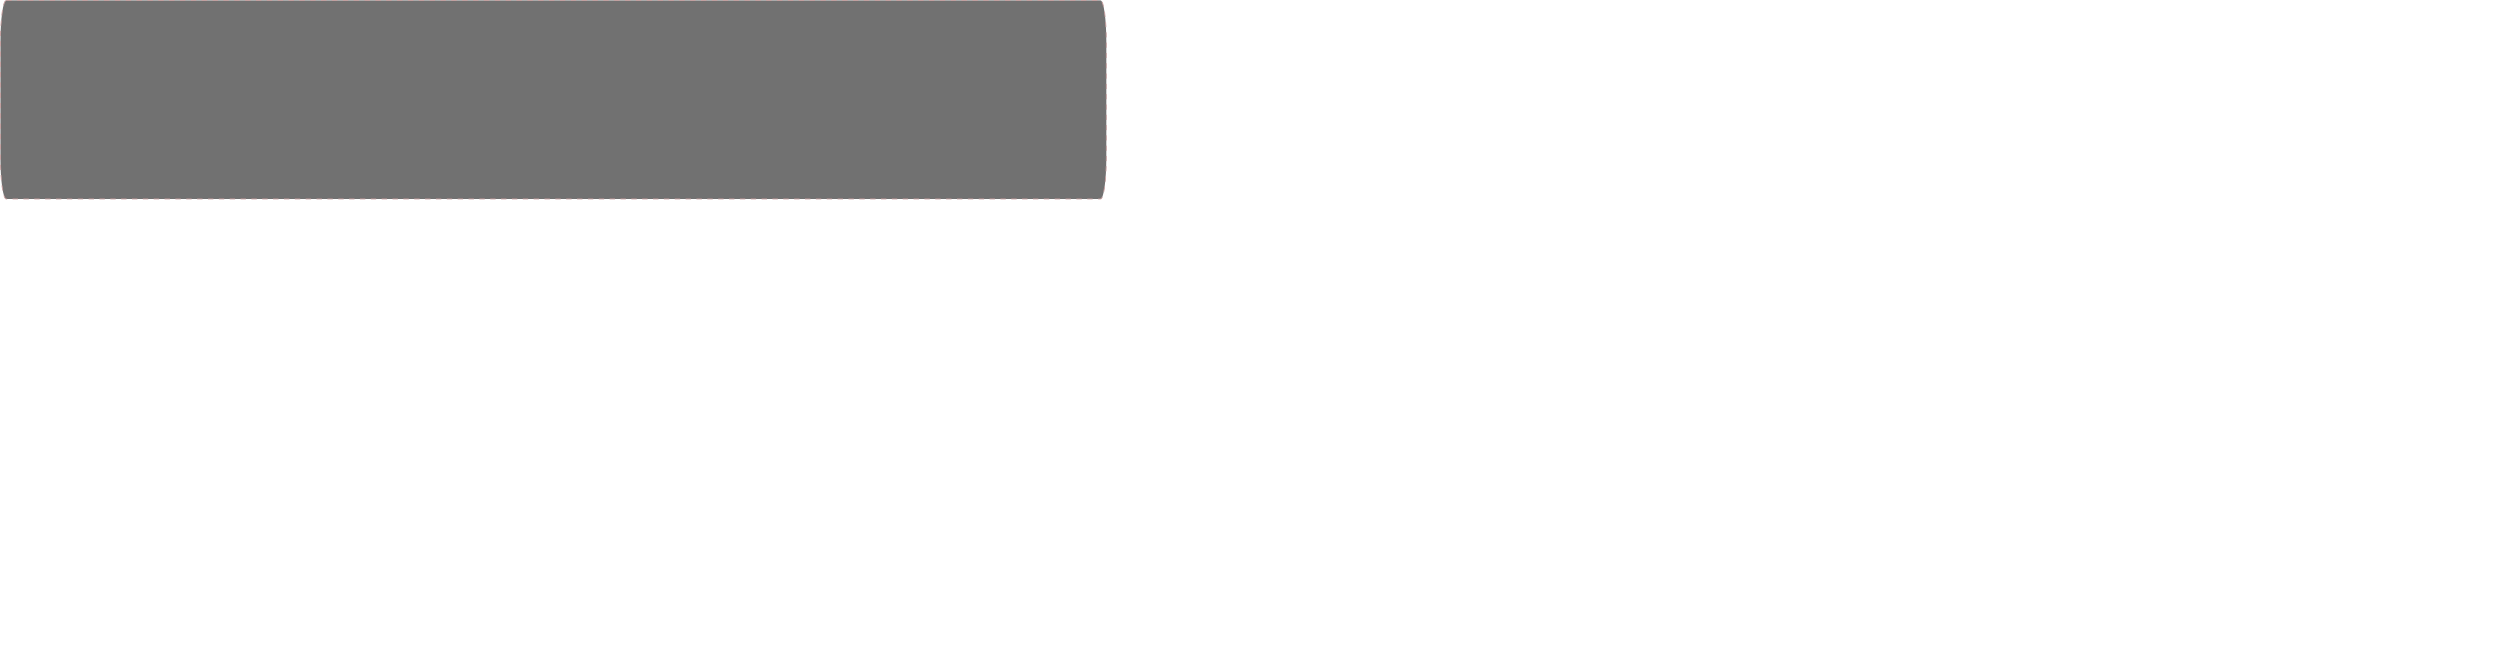
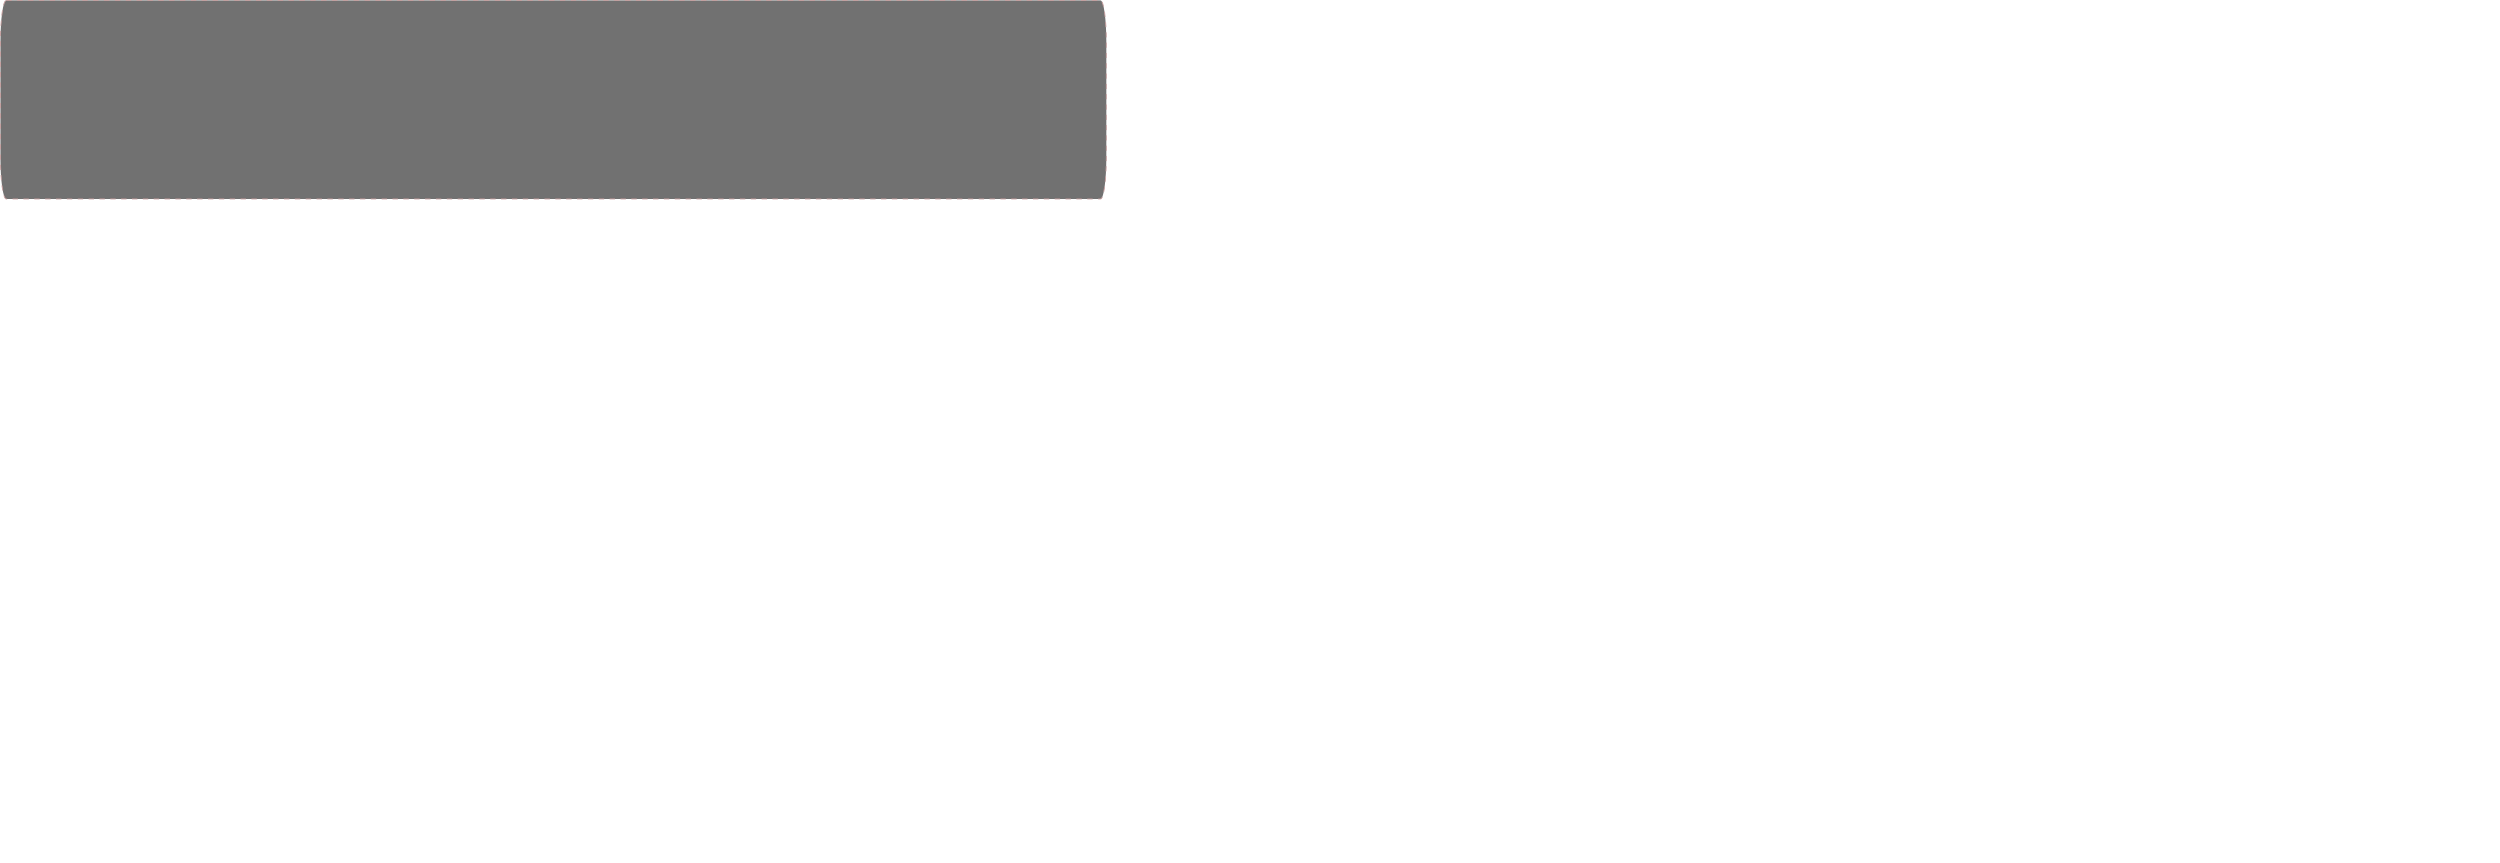
- <svg xmlns="http://www.w3.org/2000/svg" width="377.678mm" height="100.809mm" viewBox="0 0 1338.23 357.197" id="svg2" version="1.1">
+ <svg xmlns="http://www.w3.org/2000/svg" width="377.678mm" height="130.374mm" viewBox="0 0 1338.23 461.954" id="svg2" version="1.1">
  <defs id="defs4" />
  <g id="layer1" transform="translate(-82.86155,-340.1473)">
    <g id="g3363" transform="matrix(0.9107626,0,0,0.8642867,603.7527,250.8745)">
      <rect ry="25.62" rx="3.428" y="103.557" x="-571.663" height="122.964" width="649.963" id="rect3336" style="opacity:0.8;fill:#4d4d4d;fill-opacity:1;fill-rule:nonzero;stroke:#b88686;stroke-width:0.532;stroke-miterlimit:4;stroke-dasharray:3.19, 3.19;stroke-dashoffset:0;stroke-opacity:1" />
      <flowRoot style="font-style:normal;font-weight:normal;font-size:29.63px;line-height:125%;font-family:sans-serif;letter-spacing:0px;word-spacing:0px;fill:#000000;fill-opacity:1;stroke:none;stroke-width:1px;stroke-linecap:butt;stroke-linejoin:miter;stroke-opacity:1" id="flowRoot3338" xml:space="preserve">
        <flowRegion id="flowRegion3340">
          <rect y="143.874" x="-326.049" height="84.658" width="264.558" id="rect3342" />
        </flowRegion>
        <flowPara style="font-size:37.038px" id="flowPara3344">Datos</flowPara>
      </flowRoot>
    </g>
    <flowRoot xml:space="preserve" id="flowRoot3370-1" style="font-style:normal;font-weight:normal;font-size:40px;line-height:125%;font-family:sans-serif;letter-spacing:0px;word-spacing:0px;fill:#000000;fill-opacity:1;stroke:none;stroke-width:1px;stroke-linecap:butt;stroke-linejoin:miter;stroke-opacity:1" transform="translate(-50.89689,297.3219)">
      <flowRegion id="flowRegion3372-2">
        <rect id="rect3374-70" width="765.038" height="395.223" x="146.797" y="185.137" />
      </flowRegion>
      <flowPara id="flowPara3388-6" />
    </flowRoot>
    <flowRoot xml:space="preserve" id="flowRoot3401" style="font-style:normal;font-weight:normal;font-size:40px;line-height:125%;font-family:sans-serif;letter-spacing:0px;word-spacing:0px;fill:#000000;fill-opacity:1;stroke:none;stroke-width:1px;stroke-linecap:butt;stroke-linejoin:miter;stroke-opacity:1" transform="translate(82.86153,317.5632)">
      <flowRegion id="flowRegion3403">
        <rect id="rect3405" width="19.761" height="45.168" x="2235.831" y="1121.663" />
      </flowRegion>
      <flowPara id="flowPara3407" />
    </flowRoot>
    <flowRoot xml:space="preserve" id="flowRoot4316" style="font-style:normal;font-weight:normal;font-size:40px;line-height:125%;font-family:sans-serif;letter-spacing:0px;word-spacing:0px;fill:#000000;fill-opacity:1;stroke:none;stroke-width:1px;stroke-linecap:butt;stroke-linejoin:miter;stroke-opacity:1" transform="translate(82.86153,317.5632)">
      <flowRegion id="flowRegion4318">
        <rect id="rect4320" width="527.904" height="225.841" x="223.018" y="180.068" />
      </flowRegion>
      <flowPara id="flowPara4322" />
    </flowRoot>
    <flowRoot xml:space="preserve" id="flowRoot4324" style="font-style:normal;font-weight:normal;font-size:40px;line-height:125%;font-family:sans-serif;text-align:center;letter-spacing:0px;word-spacing:0px;text-anchor:middle;fill:#000000;fill-opacity:1;stroke:none;stroke-width:1px;stroke-linecap:butt;stroke-linejoin:miter;stroke-opacity:1" transform="matrix(0.9451233,0,0,0.9451233,-35.29204,308.1301)">
      <flowRegion id="flowRegion4326">
        <rect id="rect4328" width="694.463" height="262.541" x="90.337" y="160.307" style="text-align:center;text-anchor:middle" />
      </flowRegion>
      <flowPara id="flowPara4330">Número de </flowPara>
      <flowPara id="flowPara4332">perfiles públicos : <flowSpan style="font-style:normal;font-variant:normal;font-weight:bold;font-stretch:normal;font-family:sans-serif;-inkscape-font-specification:'sans-serif Bold'" id="flowSpan4882">10</flowSpan>
      </flowPara>
    </flowRoot>
    <flowRoot xml:space="preserve" id="flowRoot4324-3" style="font-style:normal;font-weight:normal;font-size:40px;line-height:125%;font-family:sans-serif;text-align:center;letter-spacing:0px;word-spacing:0px;text-anchor:middle;fill:#000000;fill-opacity:1;stroke:none;stroke-width:1px;stroke-linecap:butt;stroke-linejoin:miter;stroke-opacity:1" transform="matrix(0.9451233,0,0,0.9451233,-35.0613,452.738)">
      <flowRegion id="flowRegion4326-6">
        <rect id="rect4328-7" width="694.463" height="262.541" x="90.337" y="160.307" style="text-align:center;text-anchor:middle" />
      </flowRegion>
      <flowPara id="flowPara4332-3">Temporalidad: <flowSpan style="font-style:normal;font-variant:normal;font-weight:bold;font-stretch:normal;font-family:sans-serif;-inkscape-font-specification:'sans-serif Bold'" id="flowSpan4916" />
      </flowPara>
      <flowPara id="flowPara4920">
        <flowSpan style="font-style:normal;font-variant:normal;font-weight:bold;font-stretch:normal;font-family:sans-serif;-inkscape-font-specification:'sans-serif Bold'" id="flowSpan4922">2 años y 4 meses</flowSpan>
      </flowPara>
      <flowPara id="flowPara4918" />
    </flowRoot>
-     <g id="g5187" transform="translate(0,1.100716)">
-       <flowRoot transform="matrix(0.9451233,0,0,0.9451233,-335.5843,499.4933)" style="font-style:normal;font-weight:normal;font-size:40px;line-height:125%;font-family:sans-serif;text-align:center;letter-spacing:0px;word-spacing:0px;text-anchor:middle;fill:#000000;fill-opacity:1;stroke:none;stroke-width:1px;stroke-linecap:butt;stroke-linejoin:miter;stroke-opacity:1" id="flowRoot4924" xml:space="preserve">
-         <flowRegion id="flowRegion4926">
-           <rect style="text-align:center;text-anchor:middle" y="-161.518" x="801.737" height="403.692" width="928.773" id="rect4928" />
-         </flowRegion>
-         <flowPara style="font-style:normal;font-variant:normal;font-weight:bold;font-stretch:normal;font-family:sans-serif;-inkscape-font-specification:'sans-serif Bold'" id="flowPara4930">Variables </flowPara>
-         <flowPara style="font-style:normal;font-variant:normal;font-weight:bold;font-stretch:normal;font-family:sans-serif;-inkscape-font-specification:'sans-serif Bold'" id="flowPara5035">independientes</flowPara>
-       </flowRoot>
-       <flowRoot style="font-style:normal;font-weight:normal;font-size:38.034px;line-height:125%;font-family:sans-serif;letter-spacing:0px;word-spacing:0px;fill:#000000;fill-opacity:1;stroke:none;stroke-width:1px;stroke-linecap:butt;stroke-linejoin:miter;stroke-opacity:1" id="flowRoot4932" xml:space="preserve" transform="translate(0,11.29207)">
-         <flowRegion id="flowRegion4934">
-           <rect y="437.352" x="677.246" height="598.586" width="853.589" id="rect4936" />
-         </flowRegion>
-         <flowPara id="flowPara4938">
-           <flowSpan id="flowSpan4940" style="font-size:47.542px"> * </flowSpan>Tipo de posteo.</flowPara>
-       </flowRoot>
-       <flowRoot transform="matrix(0.9451233,0,0,0.9451233,-136.6485,133.1027)" style="font-style:normal;font-weight:normal;font-size:40px;line-height:125%;font-family:sans-serif;letter-spacing:0px;word-spacing:0px;fill:#000000;fill-opacity:1;stroke:none;stroke-width:1px;stroke-linecap:butt;stroke-linejoin:miter;stroke-opacity:1" id="flowRoot4932-6" xml:space="preserve">
-         <flowRegion id="flowRegion4934-2">
-           <rect style="font-size:40px" y="403.086" x="861.021" height="629.533" width="897.72" id="rect4936-9" />
-         </flowRegion>
-         <flowPara id="flowPara4938-1">
-           <flowSpan id="flowSpan4940-2" style="font-size:40px">
-             <flowSpan id="flowSpan5033" style="font-size:50px"> *</flowSpan> Hora del posteo.</flowSpan>
-         </flowPara>
-       </flowRoot>
-       <flowRoot transform="matrix(0.9451233,0,0,0.9451233,-394.4755,192.7102)" style="font-style:normal;font-weight:normal;font-size:40px;line-height:125%;font-family:sans-serif;text-align:center;letter-spacing:0px;word-spacing:0px;text-anchor:middle;fill:#000000;fill-opacity:1;stroke:none;stroke-width:1px;stroke-linecap:butt;stroke-linejoin:miter;stroke-opacity:1" id="flowRoot4932-6-7" xml:space="preserve">
-         <flowRegion id="flowRegion4934-2-0">
-           <rect style="font-size:40px;text-align:center;text-anchor:middle" y="403.086" x="861.021" height="629.533" width="897.72" id="rect4936-9-9" />
-         </flowRegion>
-         <flowPara id="flowPara4938-1-3">
-           <flowSpan id="flowSpan4940-2-6" style="font-size:40px;text-align:center;text-anchor:middle">
-             <flowSpan id="flowSpan5031" style="font-size:50px"> *</flowSpan> Día, mes y año </flowSpan>
-         </flowPara>
-         <flowPara id="flowPara5027">
-           <flowSpan id="flowSpan5029" style="font-size:40px;text-align:center;text-anchor:middle">del posteo.</flowSpan>
-         </flowPara>
-       </flowRoot>
-     </g>
-     <g id="g5164" transform="translate(0,-0.173348)">
+     <flowRoot xml:space="preserve" id="flowRoot4924" style="font-style:normal;font-weight:normal;font-size:37.805px;line-height:125%;font-family:sans-serif;text-align:center;letter-spacing:0px;word-spacing:0px;text-anchor:middle;fill:#000000;fill-opacity:1;stroke:none;stroke-width:1px;stroke-linecap:butt;stroke-linejoin:miter;stroke-opacity:1">
+       <flowRegion id="flowRegion4926">
+         <rect id="rect4928" width="877.805" height="381.538" x="422.156" y="347.94" style="text-align:center;text-anchor:middle" />
+       </flowRegion>
+       <flowPara id="flowPara4930" style="font-style:normal;font-variant:normal;font-weight:bold;font-stretch:normal;font-family:sans-serif;-inkscape-font-specification:'sans-serif Bold'">Variables </flowPara>
+       <flowPara id="flowPara5035" style="font-style:normal;font-variant:normal;font-weight:bold;font-stretch:normal;font-family:sans-serif;-inkscape-font-specification:'sans-serif Bold'">independientes</flowPara>
+     </flowRoot>
+     <flowRoot transform="translate(0,12.39279)" xml:space="preserve" id="flowRoot4932" style="font-style:normal;font-weight:normal;font-size:38.034px;line-height:125%;font-family:sans-serif;letter-spacing:0px;word-spacing:0px;fill:#000000;fill-opacity:1;stroke:none;stroke-width:1px;stroke-linecap:butt;stroke-linejoin:miter;stroke-opacity:1">
+       <flowRegion id="flowRegion4934">
+         <rect id="rect4936" width="853.589" height="598.586" x="677.246" y="437.352" />
+       </flowRegion>
+       <flowPara id="flowPara4938">
+         <flowSpan style="font-size:47.542px" id="flowSpan4940"> * </flowSpan>Tipo de posteo.</flowPara>
+     </flowRoot>
+     <flowRoot xml:space="preserve" id="flowRoot4932-6" style="font-style:normal;font-weight:normal;font-size:37.805px;line-height:125%;font-family:sans-serif;letter-spacing:0px;word-spacing:0px;fill:#000000;fill-opacity:1;stroke:none;stroke-width:1px;stroke-linecap:butt;stroke-linejoin:miter;stroke-opacity:1" transform="translate(0,31.0532)">
+       <flowRegion id="flowRegion4934-2">
+         <rect id="rect4936-9" width="848.456" height="594.986" x="677.122" y="515.17" style="font-size:37.805px" />
+       </flowRegion>
+       <flowPara id="flowPara4938-1">
+         <flowSpan style="font-size:37.805px" id="flowSpan4940-2">
+           <flowSpan style="font-size:47.256px" id="flowSpan5033"> *</flowSpan> Hora del posteo.</flowSpan>
+       </flowPara>
+     </flowRoot>
+     <flowRoot xml:space="preserve" id="flowRoot4932-6-7" style="font-style:normal;font-weight:normal;font-size:40px;line-height:125%;font-family:sans-serif;text-align:center;letter-spacing:0px;word-spacing:0px;text-anchor:middle;fill:#000000;fill-opacity:1;stroke:none;stroke-width:1px;stroke-linecap:butt;stroke-linejoin:miter;stroke-opacity:1" transform="matrix(0.9451233,0,0,0.9451233,-394.4755,267.2094)">
+       <flowRegion id="flowRegion4934-2-0">
+         <rect id="rect4936-9-9" width="897.72" height="629.533" x="861.021" y="403.086" style="font-size:40px;text-align:center;text-anchor:middle" />
+       </flowRegion>
+       <flowPara id="flowPara4938-1-3">
+         <flowSpan style="font-size:40px;text-align:center;text-anchor:middle" id="flowSpan4940-2-6">
+           <flowSpan style="font-size:50px" id="flowSpan5031"> *</flowSpan> Día, mes y año </flowSpan>
+       </flowPara>
+       <flowPara id="flowPara5027">
+         <flowSpan style="font-size:40px;text-align:center;text-anchor:middle" id="flowSpan5029">del posteo.</flowSpan>
+       </flowPara>
+     </flowRoot>
+     <g id="g5164" transform="translate(-2.823018,-0.173348)">
      <flowRoot transform="translate(1061.272,356.145)" style="font-style:normal;font-weight:normal;font-size:37.805px;line-height:125%;font-family:sans-serif;text-align:center;letter-spacing:0px;word-spacing:0px;text-anchor:middle;fill:#000000;fill-opacity:1;stroke:none;stroke-width:1px;stroke-linecap:butt;stroke-linejoin:miter;stroke-opacity:1" id="flowRoot4924-8" xml:space="preserve">
        <flowRegion id="flowRegion4926-7">
          <rect style="text-align:center;text-anchor:middle" y="-8.959" x="-254.319" height="381.538" width="877.805" id="rect4928-9" />
        </flowRegion>
        <flowPara style="font-style:normal;font-variant:normal;font-weight:bold;font-stretch:normal;font-family:sans-serif;-inkscape-font-specification:'sans-serif Bold'" id="flowPara4930-2">Variables </flowPara>
        <flowPara style="font-style:normal;font-variant:normal;font-weight:bold;font-stretch:normal;font-family:sans-serif;-inkscape-font-specification:'sans-serif Bold'" id="flowPara5035-0">de respuesta</flowPara>
      </flowRoot>
      <flowRoot transform="translate(1007.072,58.34291)" style="font-style:normal;font-weight:normal;font-size:40px;line-height:125%;font-family:sans-serif;letter-spacing:0px;word-spacing:0px;fill:#000000;fill-opacity:1;stroke:none;stroke-width:1px;stroke-linecap:butt;stroke-linejoin:miter;stroke-opacity:1" id="flowRoot4932-2" xml:space="preserve">
        <flowRegion id="flowRegion4934-3">
          <rect style="font-size:40px" y="399.319" x="84.633" height="594.986" width="848.456" id="rect4936-7" />
        </flowRegion>
        <flowPara id="flowPara4938-5"> *<flowSpan id="flowSpan5138" style="font-size:37.5px">  Interacciones.</flowSpan>
        </flowPara>
      </flowRoot>
      <flowRoot transform="translate(1014.572,55.51989)" style="font-style:normal;font-weight:normal;font-size:40px;line-height:125%;font-family:sans-serif;letter-spacing:0px;word-spacing:0px;fill:#000000;fill-opacity:1;stroke:none;stroke-width:1px;stroke-linecap:butt;stroke-linejoin:miter;stroke-opacity:1" id="flowRoot4932-6-2" xml:space="preserve">
        <flowRegion id="flowRegion4934-2-2">
          <rect style="font-size:40px" y="464.541" x="83.509" height="594.986" width="848.456" id="rect4936-9-8" />
        </flowRegion>
        <flowPara id="flowPara4938-1-9">  *<flowSpan id="flowSpan5142" style="font-size:37.5px"> Comentarios.</flowSpan>
        </flowPara>
      </flowRoot>
      <flowRoot transform="translate(1079.14,381.5521)" style="font-style:normal;font-weight:normal;font-size:40px;line-height:125%;font-family:sans-serif;text-align:center;letter-spacing:0px;word-spacing:0px;text-anchor:middle;fill:#000000;fill-opacity:1;stroke:none;stroke-width:1px;stroke-linecap:butt;stroke-linejoin:miter;stroke-opacity:1" id="flowRoot4932-6-7-6" xml:space="preserve">
        <flowRegion id="flowRegion4934-2-0-1">
          <rect style="font-size:40px;text-align:center;text-anchor:middle" y="206.586" x="-257.18" height="594.986" width="848.456" id="rect4936-9-9-2" />
        </flowRegion>
        <flowPara style="font-size:40px;text-align:center;text-anchor:middle" id="flowPara5027-9">  *<flowSpan id="flowSpan5148" style="font-size:37.5px"> Número de</flowSpan>
        </flowPara>
        <flowPara id="flowPara5128" style="font-size:37.5px;text-align:center;text-anchor:middle"> veces compartido.</flowPara>
      </flowRoot>
+       <flowRoot transform="translate(1097.867,500.5108)" style="font-style:normal;font-weight:normal;font-size:40px;line-height:125%;font-family:sans-serif;text-align:center;letter-spacing:0px;word-spacing:0px;text-anchor:middle;fill:#000000;fill-opacity:1;stroke:none;stroke-width:1px;stroke-linecap:butt;stroke-linejoin:miter;stroke-opacity:1" id="flowRoot4932-6-7-6-3" xml:space="preserve">
+         <flowRegion id="flowRegion4934-2-0-1-6">
+           <rect style="font-size:40px;text-align:center;text-anchor:middle" y="206.586" x="-257.18" height="594.986" width="848.456" id="rect4936-9-9-2-7" />
+         </flowRegion>
+         <flowPara id="flowPara5128-5" style="font-size:37.5px;text-align:center;text-anchor:middle">
+           <flowSpan id="flowSpan3442" style="font-size:40px;text-align:center;text-anchor:middle">  *</flowSpan> Enganche del</flowPara>
+         <flowPara style="font-size:37.5px;text-align:center;text-anchor:middle" id="flowPara3445">posteo .</flowPara>
+       </flowRoot>
+       <flowRoot xml:space="preserve" id="flowRoot3447" style="font-style:normal;font-weight:normal;font-size:40px;line-height:125%;font-family:sans-serif;letter-spacing:0px;word-spacing:0px;fill:#000000;fill-opacity:1;stroke:none;stroke-width:1px;stroke-linecap:butt;stroke-linejoin:miter;stroke-opacity:1" transform="translate(82.86155,340.3207)">
+         <flowRegion id="flowRegion3449">
+           <rect id="rect3451" width="3365.038" height="942.888" x="-1561.129" y="-351.38" />
+         </flowRegion>
+         <flowPara id="flowPara3453" />
+       </flowRoot>
    </g>
  </g>
</svg>
